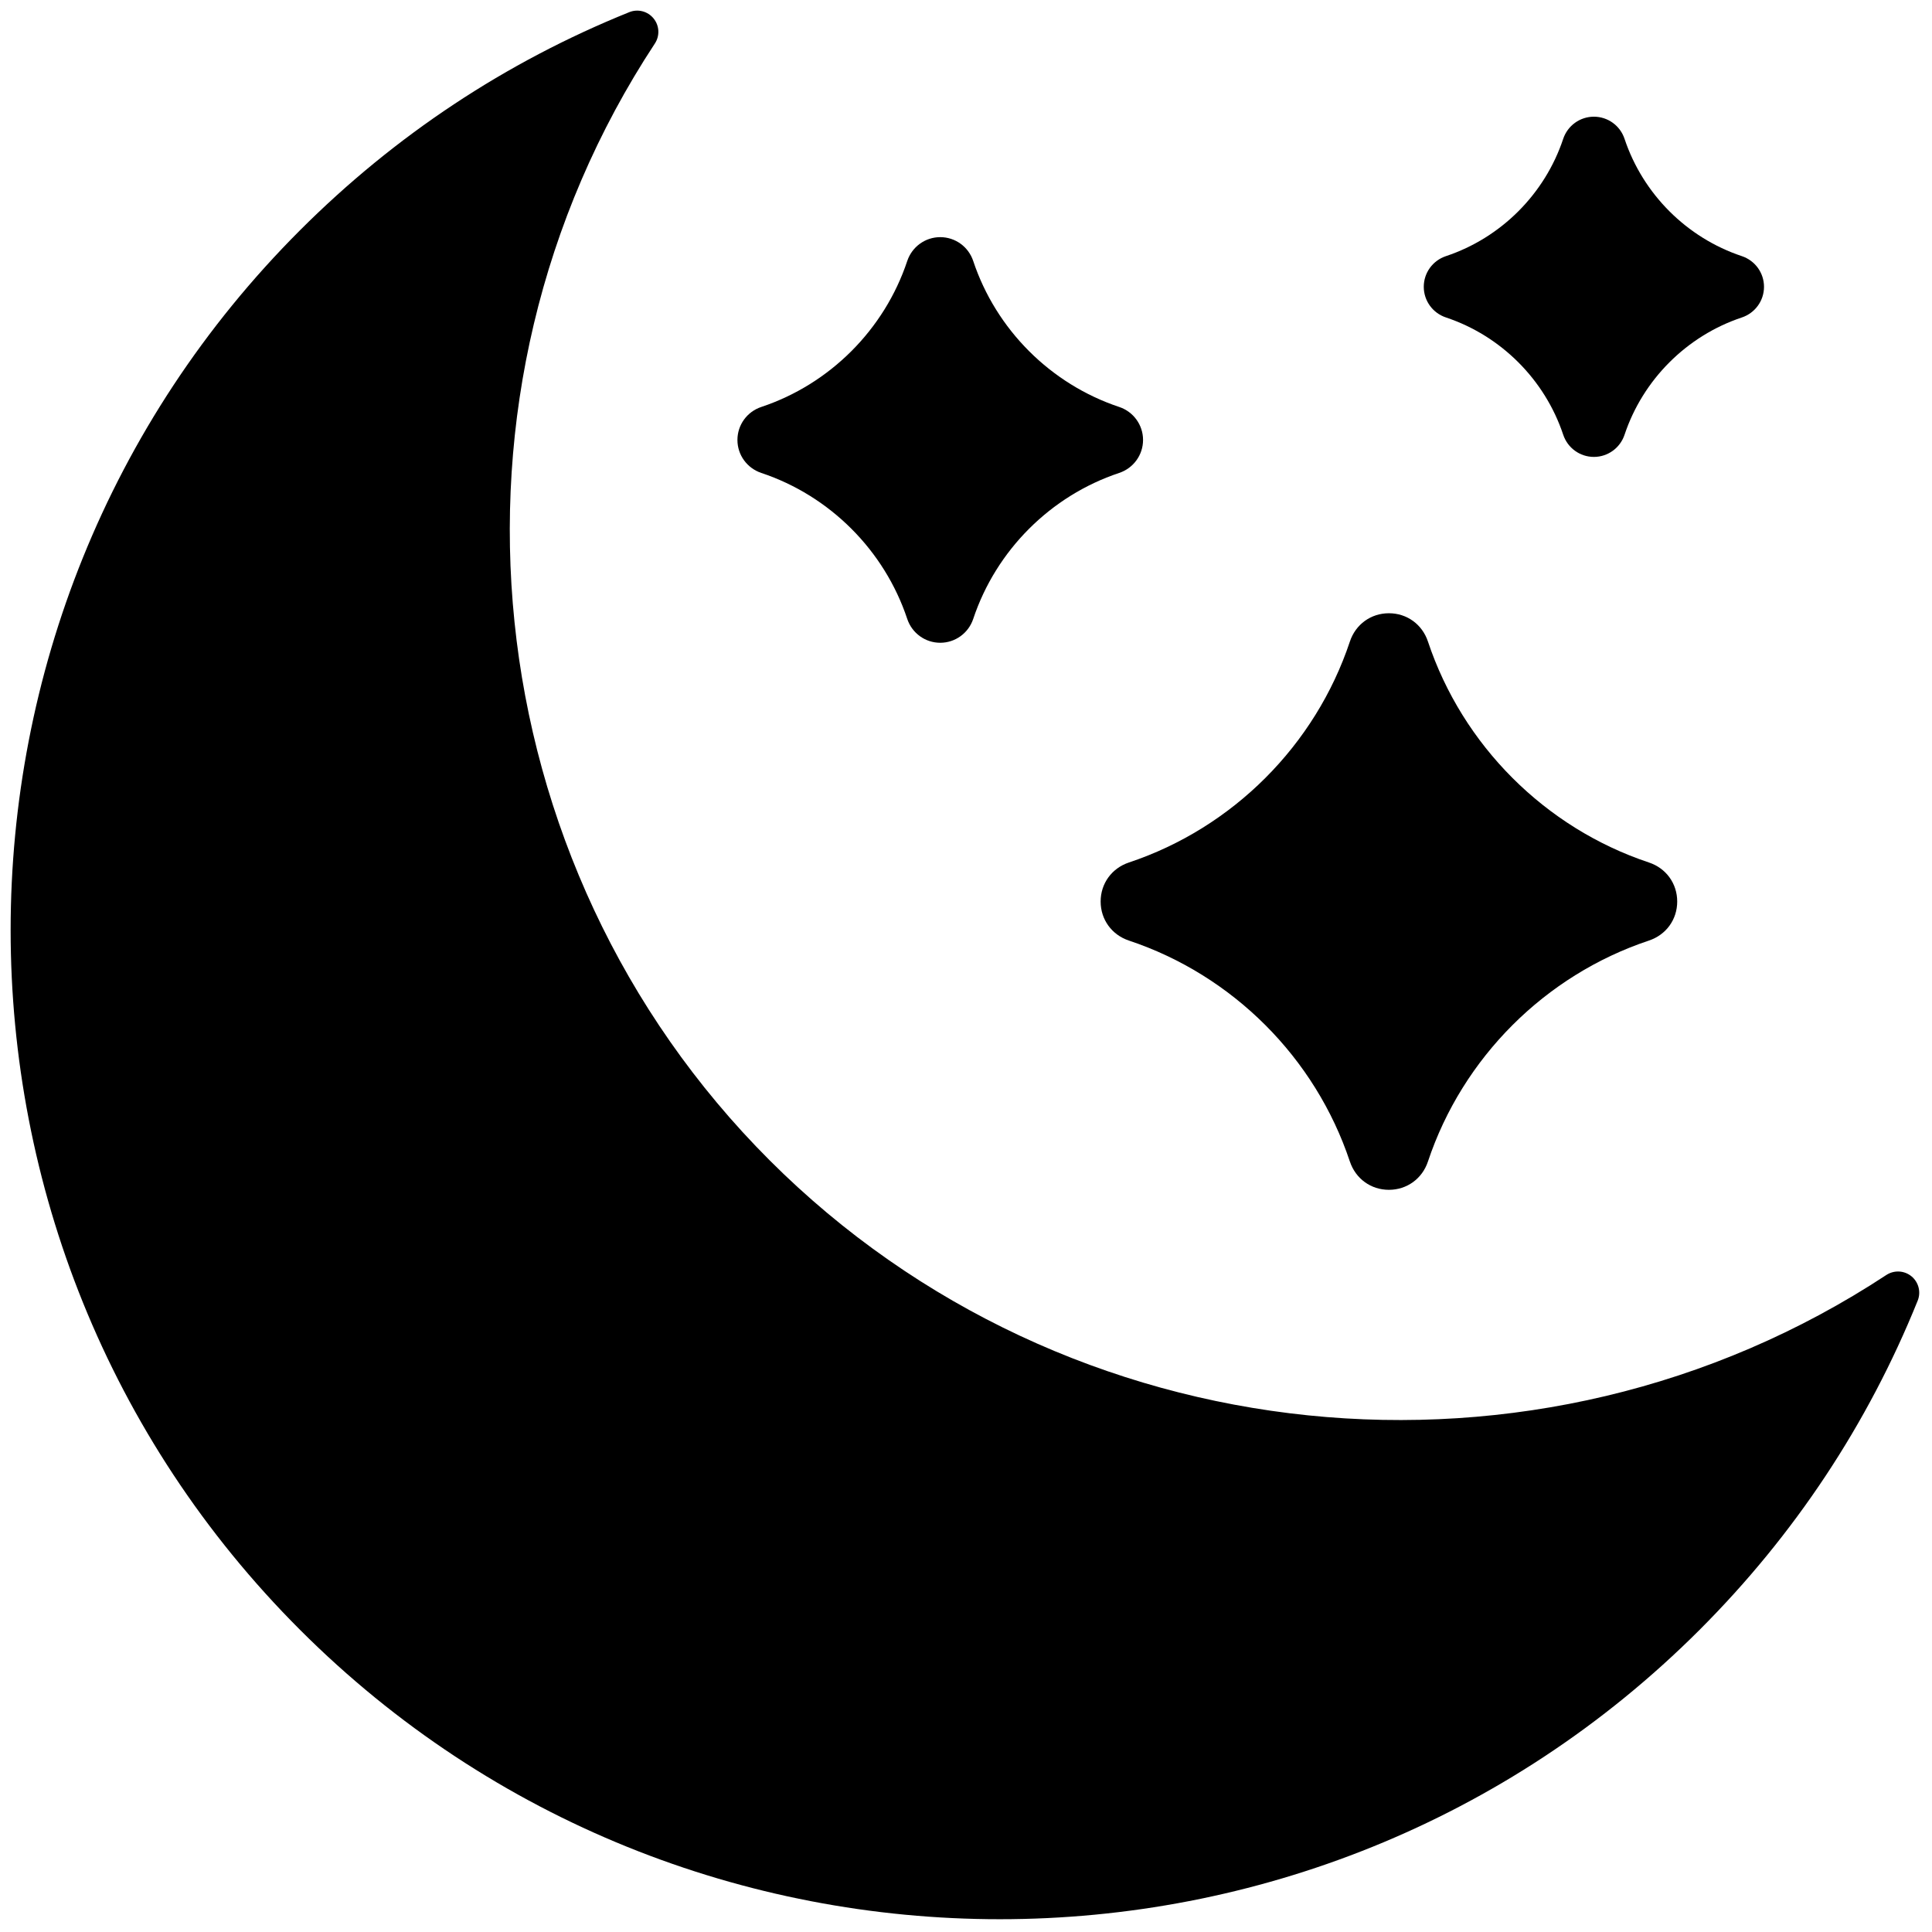
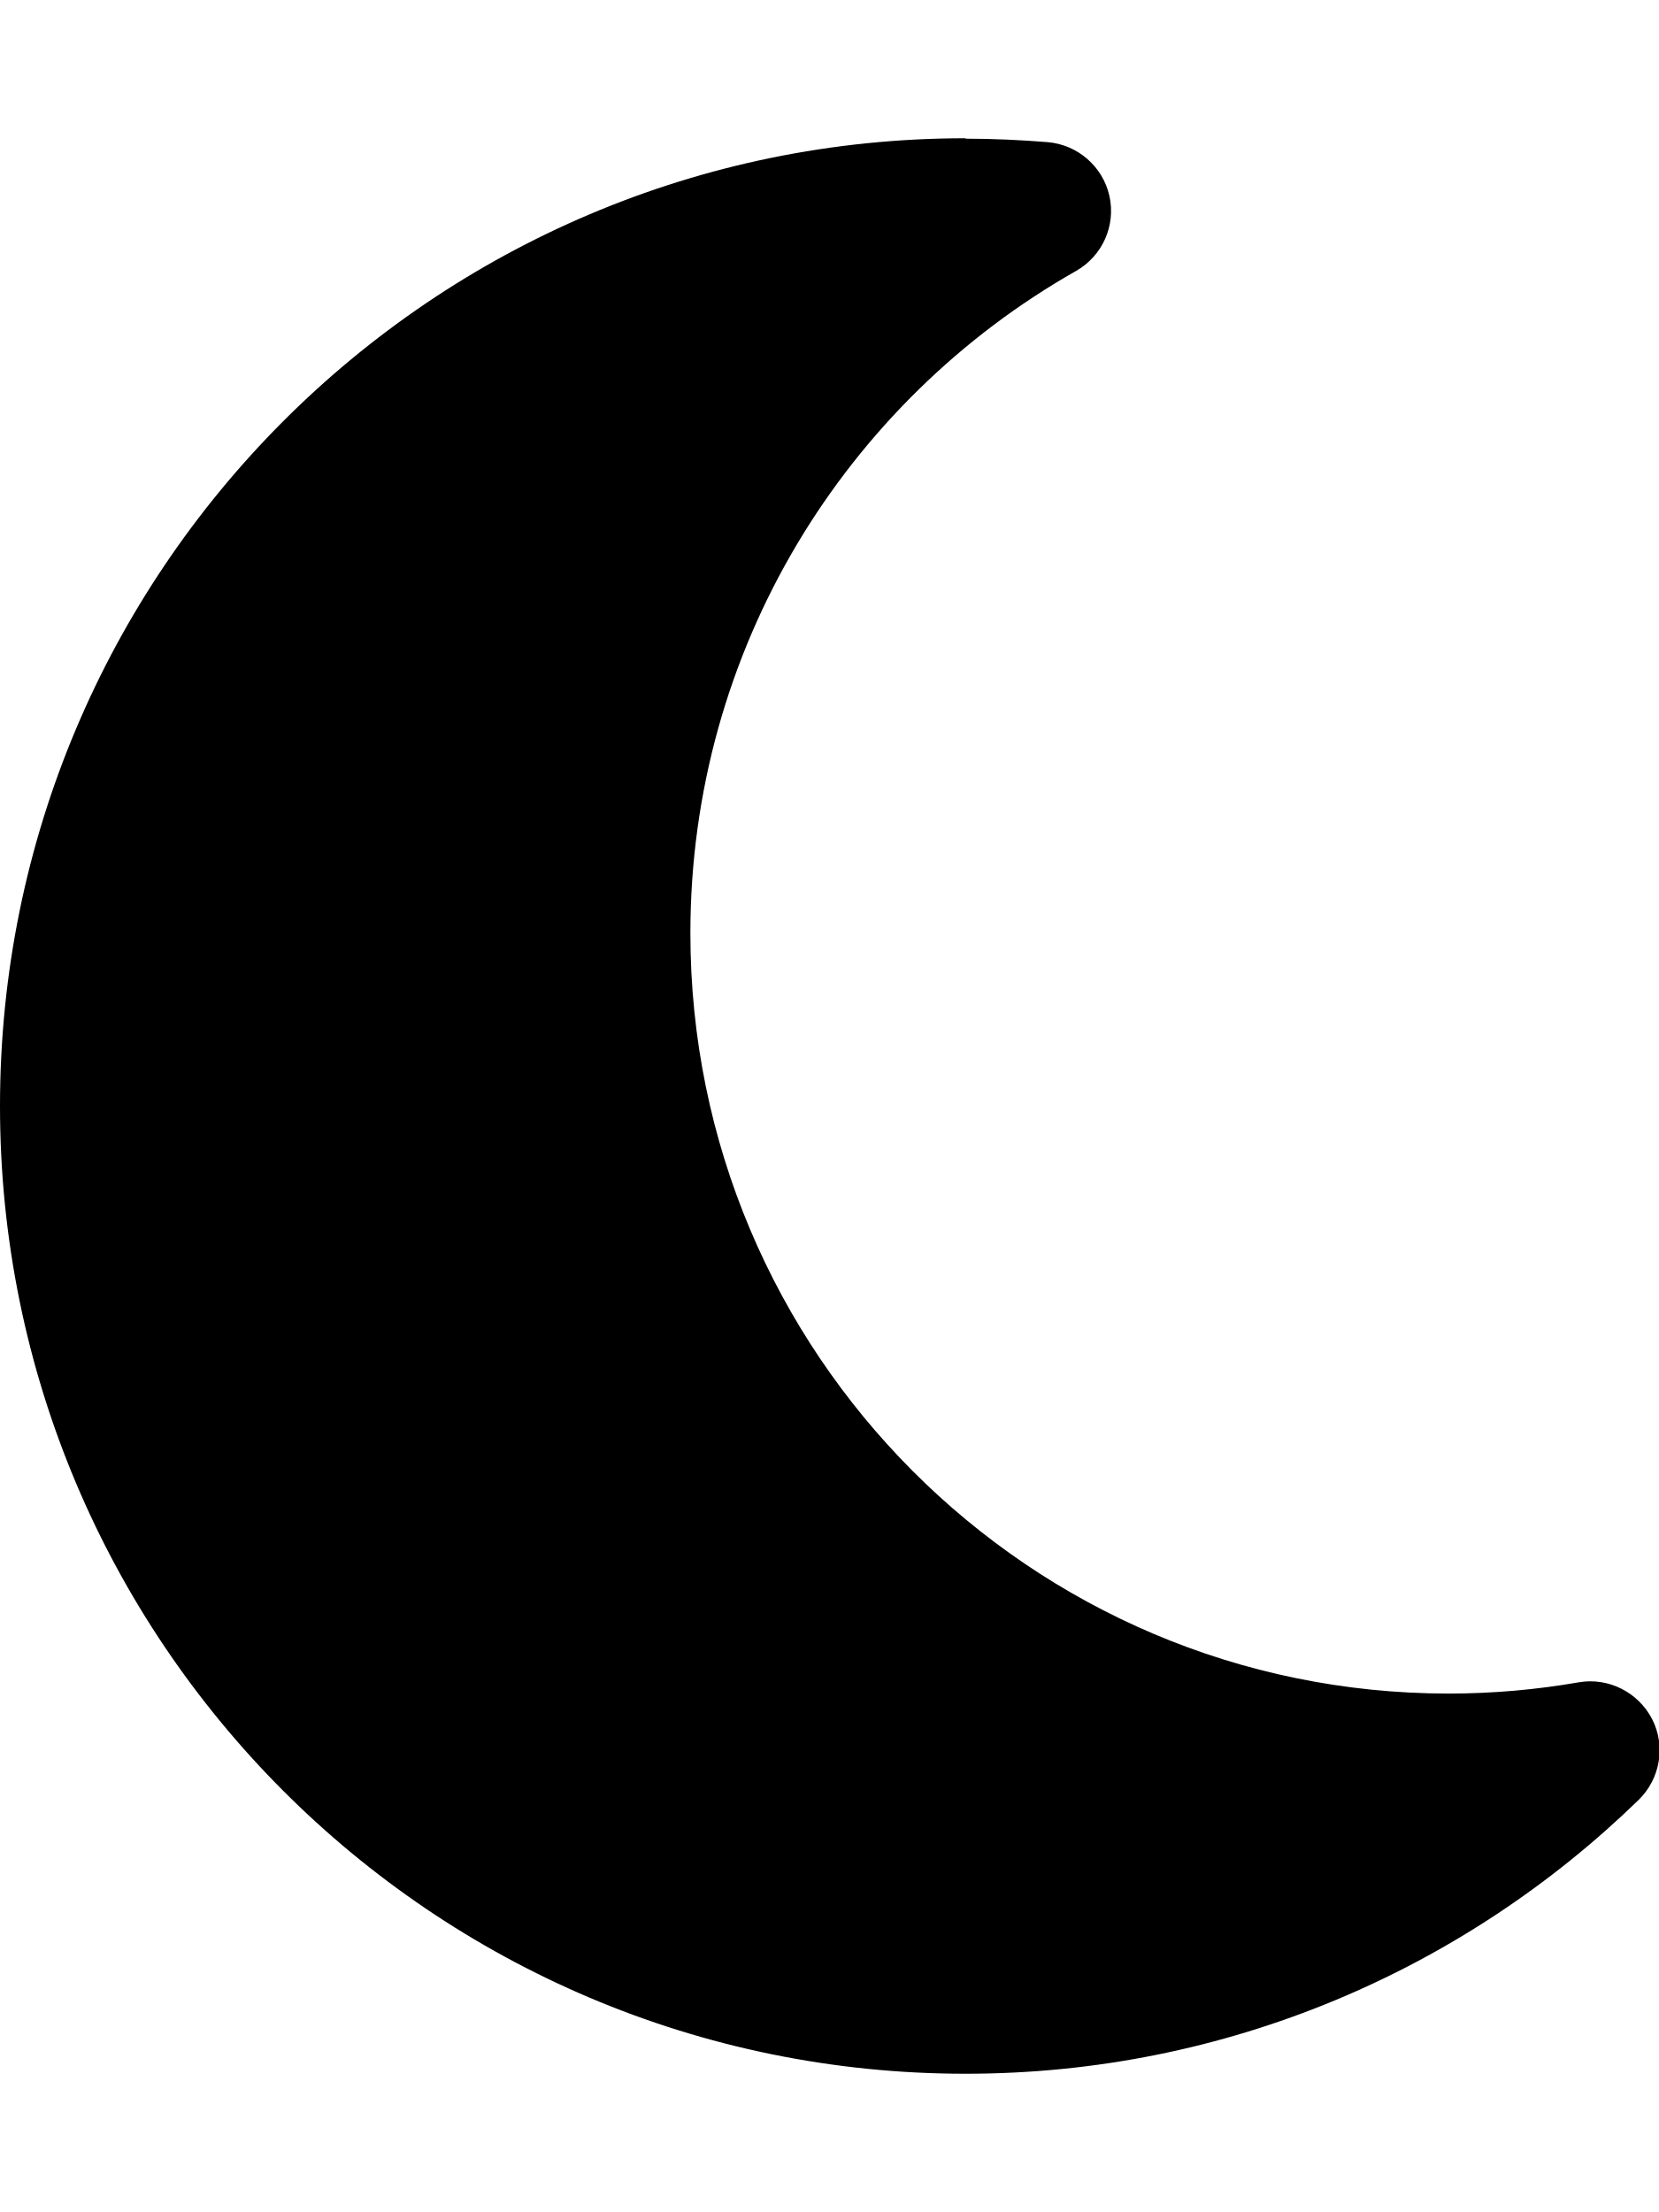
- <svg xmlns="http://www.w3.org/2000/svg" version="1.1" viewBox="0 0 256 256" xml:space="preserve">
-   <defs>
- </defs>
-   <g style="stroke: none; stroke-width: 0; stroke-dasharray: none; stroke-linecap: butt; stroke-linejoin: miter; stroke-miterlimit: 10; fill: none; fill-rule: nonzero; opacity: 1;" transform="translate(1.406593 1.406593) scale(2.81 2.81)">
-     <path d="M 89.634 59.683 c -0.338 -0.276 -0.816 -0.302 -1.184 -0.062 c -16.514 10.864 -38.661 8.589 -52.661 -5.41 C 21.79 40.212 19.515 18.065 30.38 1.551 c 0.24 -0.366 0.215 -0.845 -0.062 -1.183 c -0.277 -0.339 -0.741 -0.46 -1.148 -0.294 c -5.826 2.349 -11.048 5.809 -15.523 10.283 c -18.195 18.195 -18.195 47.802 0 65.997 C 22.744 85.451 34.695 90 46.645 90 c 11.951 0 23.901 -4.549 32.999 -13.646 c 4.475 -4.476 7.935 -9.699 10.284 -15.523 C 90.091 60.425 89.972 59.96 89.634 59.683 z" style="stroke: none; stroke-width: 1; stroke-dasharray: none; stroke-linecap: butt; stroke-linejoin: miter; stroke-miterlimit: 10; fill: currentcolor; fill-rule: nonzero; opacity: 1;" transform=" matrix(1 0 0 1 0 0) " stroke-linecap="round" />
-     <path d="M 77.254 40.17 c -4.894 -1.63 -8.788 -5.525 -10.42 -10.419 c -0.27 -0.81 -0.992 -1.334 -1.841 -1.334 c -0.848 0 -1.571 0.524 -1.84 1.335 c -1.631 4.893 -5.526 8.787 -10.419 10.418 c -0.811 0.27 -1.334 0.993 -1.334 1.841 c 0 0.848 0.524 1.571 1.334 1.841 c 4.894 1.631 8.788 5.525 10.418 10.419 h 0.001 c 0.27 0.811 0.992 1.334 1.84 1.334 c 0.849 0 1.572 -0.524 1.841 -1.334 c 1.631 -4.893 5.526 -8.788 10.419 -10.419 c 0.812 -0.27 1.335 -0.992 1.335 -1.841 C 78.588 41.162 78.064 40.439 77.254 40.17 z" style="stroke: none; stroke-width: 1; stroke-dasharray: none; stroke-linecap: butt; stroke-linejoin: miter; stroke-miterlimit: 10; fill: currentcolor; fill-rule: nonzero; opacity: 1;" transform=" matrix(1 0 0 1 0 0) " stroke-linecap="round" />
-     <path d="M 81.635 11.577 c -2.597 -0.865 -4.664 -2.932 -5.53 -5.529 c -0.208 -0.626 -0.789 -1.046 -1.446 -1.046 c -0.657 0 -1.239 0.421 -1.448 1.047 c -0.864 2.596 -2.93 4.663 -5.527 5.528 c -0.626 0.208 -1.047 0.789 -1.047 1.446 s 0.421 1.238 1.046 1.446 c 2.596 0.865 4.663 2.932 5.529 5.529 c 0.208 0.625 0.788 1.046 1.445 1.047 c 0.001 0 0.001 0 0.002 0 c 0.656 0 1.238 -0.421 1.446 -1.046 c 0.866 -2.597 2.933 -4.664 5.53 -5.529 c 0.625 -0.209 1.046 -0.79 1.046 -1.446 C 82.681 12.367 82.26 11.786 81.635 11.577 z" style="stroke: none; stroke-width: 1; stroke-dasharray: none; stroke-linecap: butt; stroke-linejoin: miter; stroke-miterlimit: 10; fill: currentcolor; fill-rule: nonzero; opacity: 1;" transform=" matrix(1 0 0 1 0 0) " stroke-linecap="round" />
-     <path d="M 52.274 18.689 c -3.232 -1.076 -5.805 -3.649 -6.882 -6.881 c -0.224 -0.674 -0.849 -1.126 -1.556 -1.126 c -0.706 0 -1.331 0.453 -1.556 1.126 c -1.077 3.232 -3.649 5.804 -6.881 6.881 c -0.674 0.224 -1.126 0.849 -1.126 1.556 s 0.453 1.331 1.126 1.556 c 3.232 1.077 5.805 3.65 6.881 6.882 c 0.224 0.674 0.849 1.126 1.556 1.126 c 0.706 0 1.331 -0.453 1.556 -1.126 c 1.077 -3.232 3.649 -5.805 6.881 -6.882 c 0.674 -0.224 1.127 -0.849 1.127 -1.556 S 52.947 18.913 52.274 18.689 z" style="stroke: none; stroke-width: 1; stroke-dasharray: none; stroke-linecap: butt; stroke-linejoin: miter; stroke-miterlimit: 10; fill: currentcolor; fill-rule: nonzero; opacity: 1;" transform=" matrix(1 0 0 1 0 0) " stroke-linecap="round" />
-   </g>
+ <svg xmlns="http://www.w3.org/2000/svg" fill="currentcolor" viewBox="0 0 384 512">
+   <path d="M223.5 32C100 32 0 132.3 0 256S100 480 223.5 480c60.6 0 115.5-24.2 155.8-63.4c5-4.9 6.3-12.5 3.1-18.7s-10.1-9.7-17-8.5c-9.8 1.7-19.8 2.6-30.1 2.6c-96.9 0-175.5-78.8-175.5-176c0-65.8 36-123.1 89.3-153.3c6.1-3.5 9.2-10.5 7.7-17.3s-7.3-11.9-14.3-12.5c-6.3-.5-12.6-.8-19-.8z" />
</svg>
